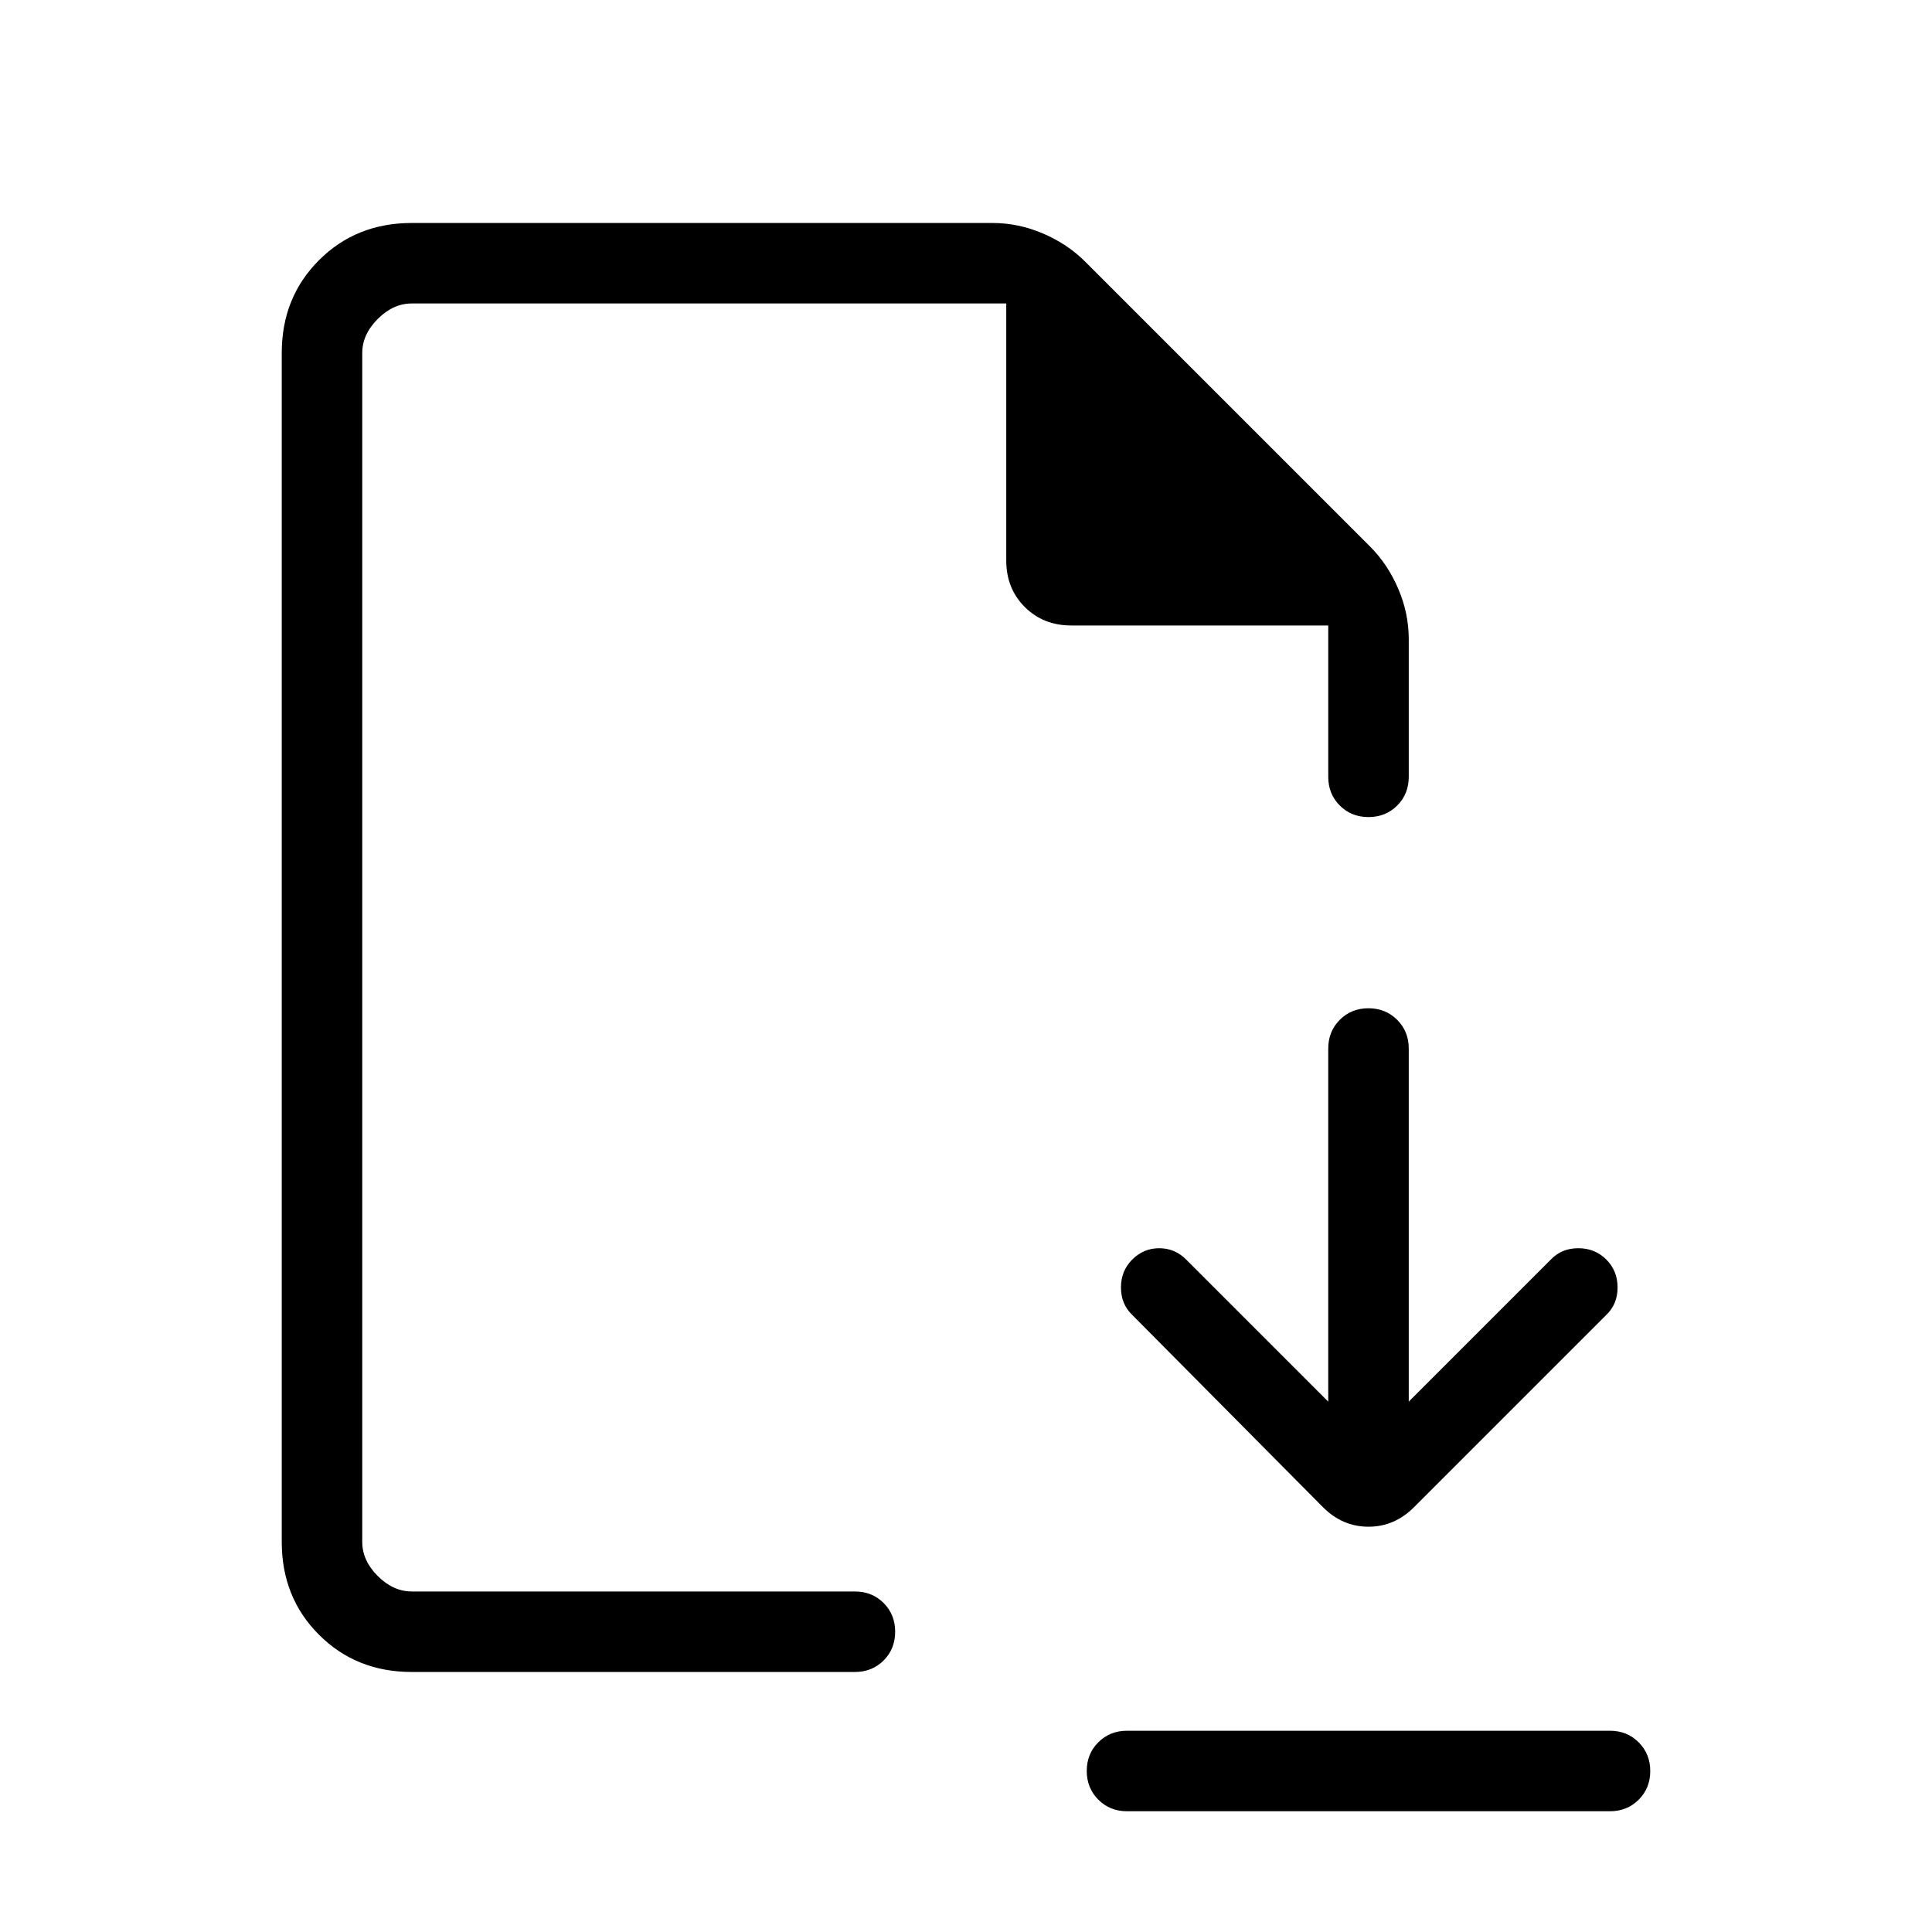
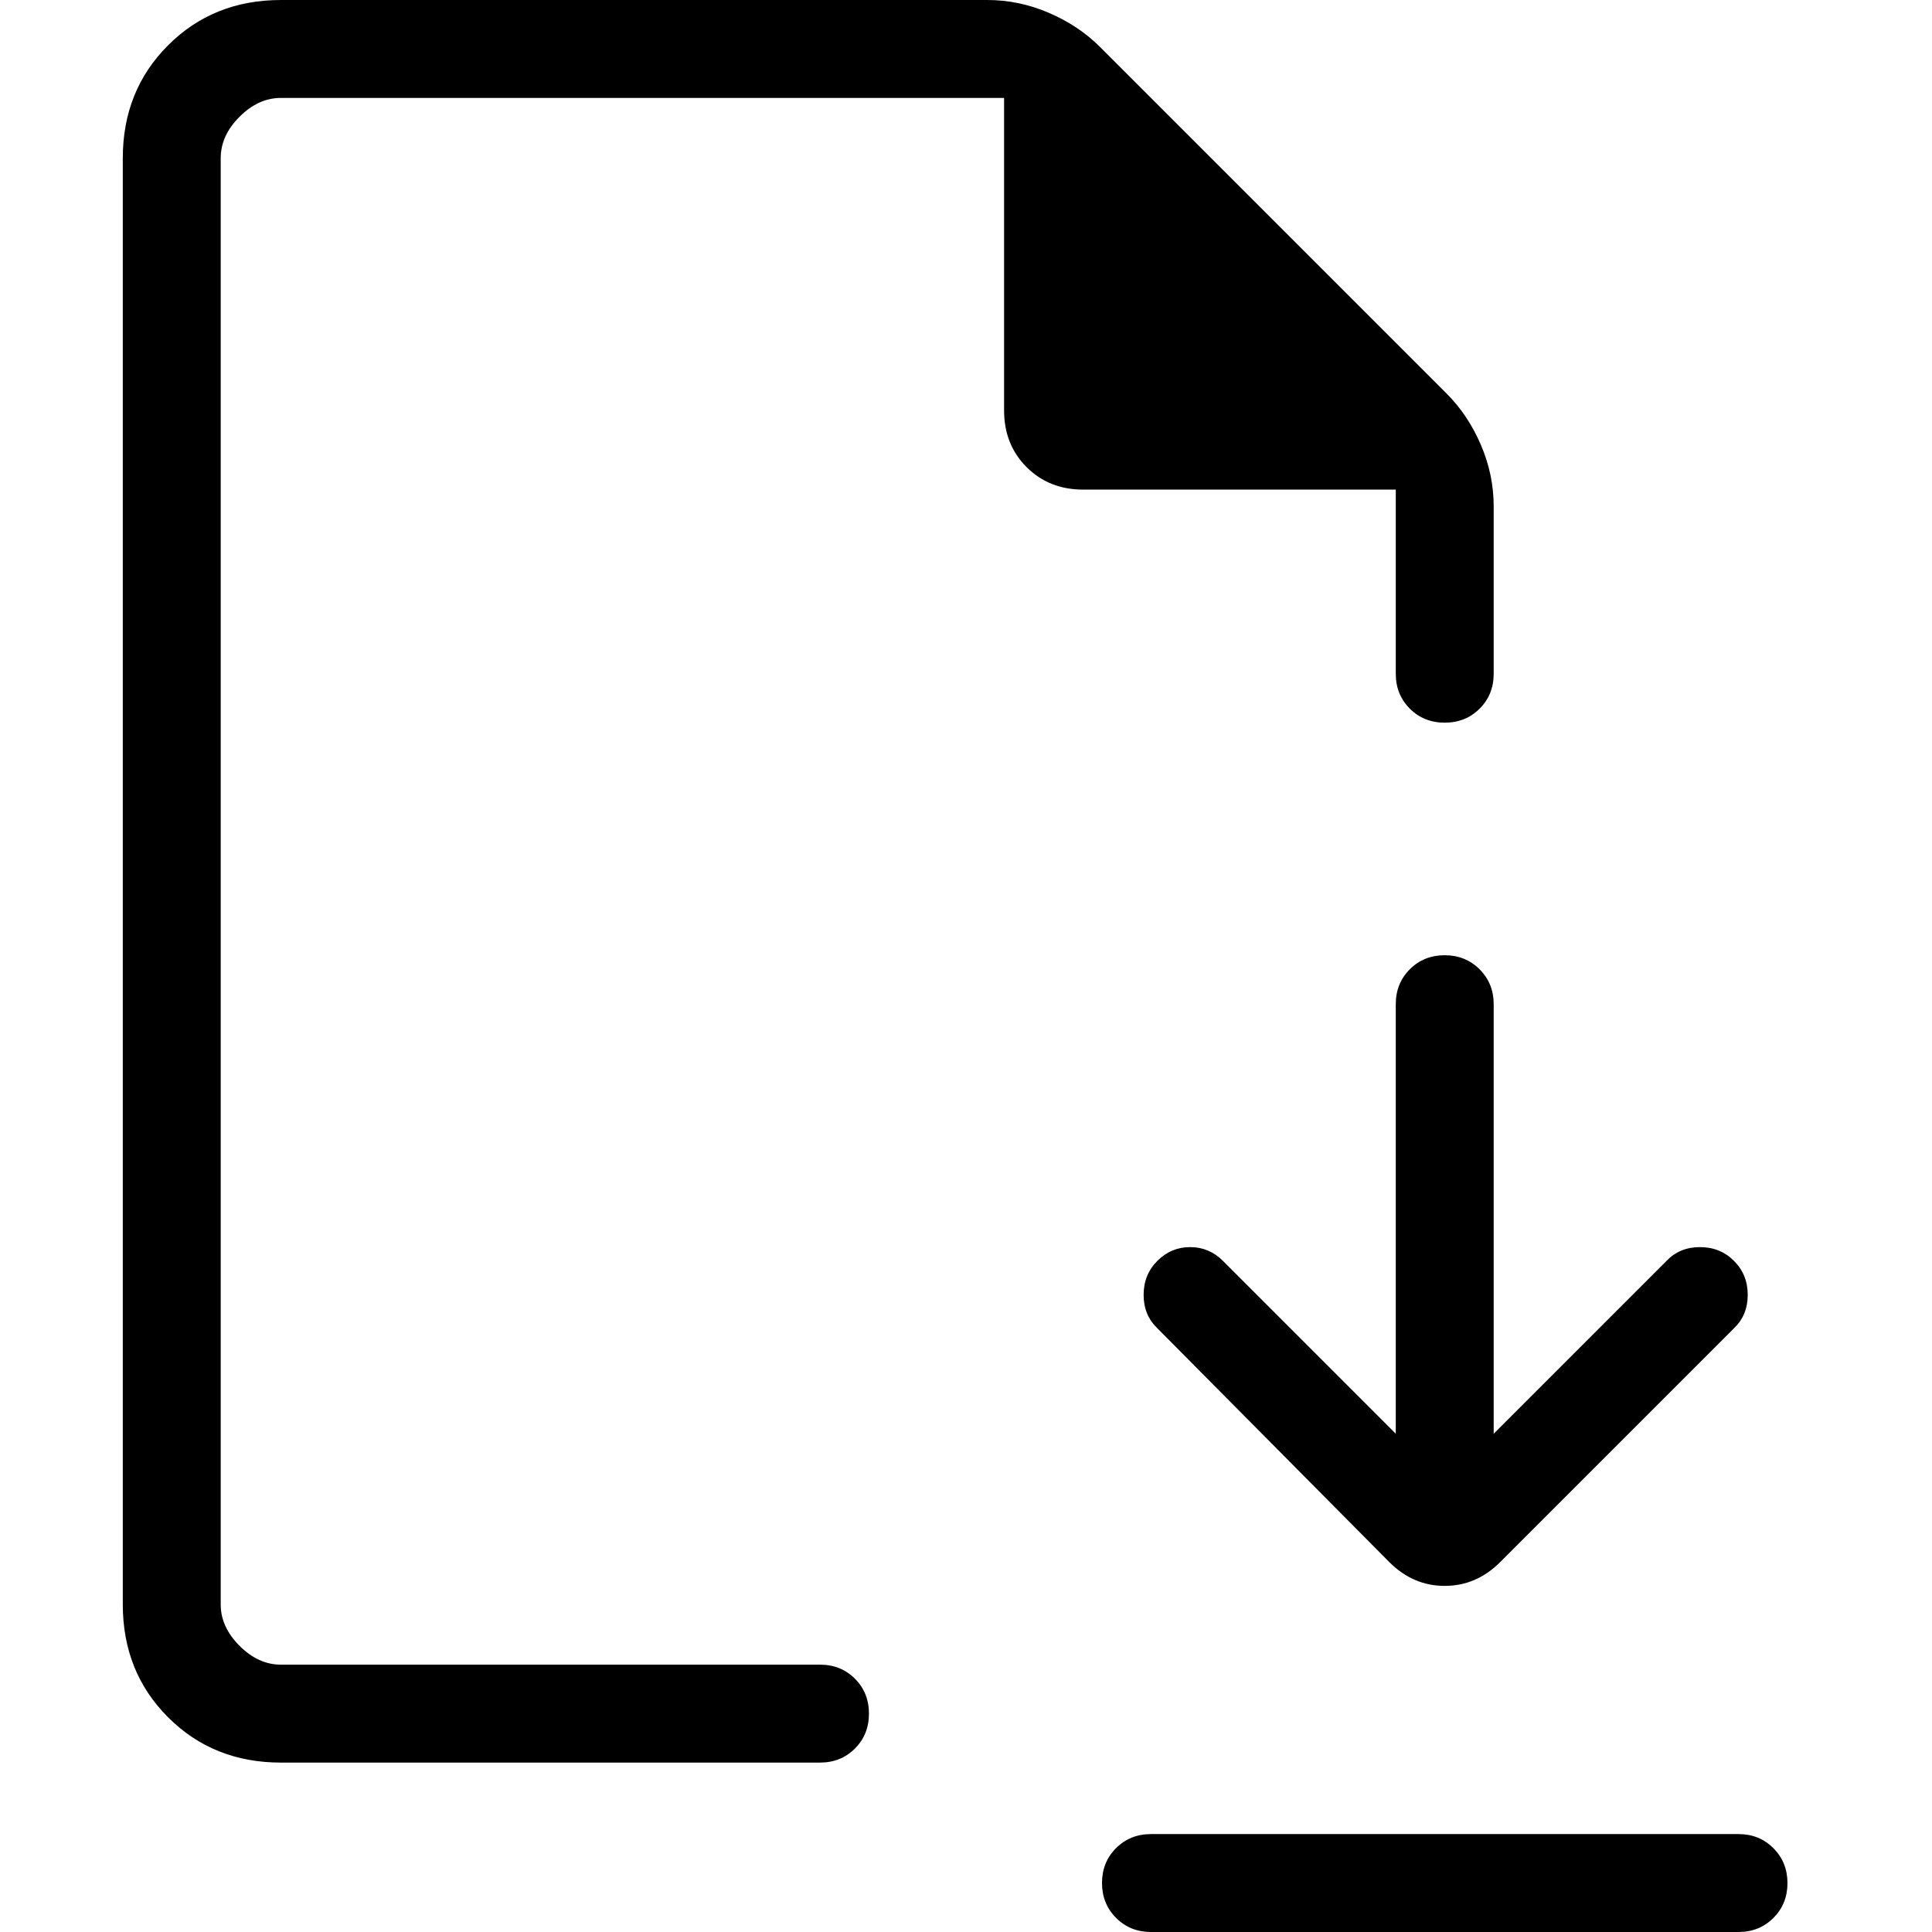
<svg xmlns="http://www.w3.org/2000/svg" id="a" viewBox="0 0 600 600">
-   <path d="M412.5,435.288l-44.134-44.134c-2.34-2.34-5.129-3.509-8.366-3.509s-6.026,1.17-8.366,3.509c-2.34,2.34-3.509,5.235-3.509,8.686,0,3.451,1.17,6.293,3.509,8.526l59.231,59.711c4.038,4.039,8.75,6.058,14.134,6.058s10.096-2.019,14.134-6.058l59.712-59.711c2.34-2.233,3.509-5.075,3.509-8.526,0-3.451-1.17-6.347-3.509-8.686-2.34-2.34-5.235-3.509-8.686-3.509-3.451,0-6.293,1.17-8.526,3.509l-44.134,44.134v-109.663c0-3.542-1.2-6.51-3.599-8.906-2.399-2.396-5.371-3.594-8.918-3.594s-6.514,1.198-8.901,3.594c-2.388,2.396-3.582,5.365-3.582,8.906v109.663Zm-62.5,102.212h150c3.542,0,6.51,1.2,8.906,3.599,2.396,2.399,3.594,5.372,3.594,8.918s-1.198,6.513-3.594,8.901c-2.396,2.388-5.365,3.582-8.906,3.582h-150c-3.542,0-6.51-1.2-8.906-3.599-2.396-2.399-3.594-5.372-3.594-8.918s1.198-6.513,3.594-8.901c2.396-2.388,5.365-3.582,8.906-3.582Z" />
-   <path d="M127.884,519.248c-11.506,0-21.114-3.854-28.822-11.562-7.708-7.708-11.562-17.316-11.562-28.822V109.632c0-11.506,3.854-21.114,11.562-28.822,7.708-7.708,17.316-11.562,28.822-11.562h180.337c5.385,0,10.617,1.09,15.697,3.269,5.08,2.179,9.431,5.08,13.053,8.702l88.558,88.558c3.622,3.622,6.523,7.973,8.702,13.053,2.18,5.08,3.269,10.312,3.269,15.697v42.721c0,3.557-1.194,6.53-3.582,8.918-2.388,2.388-5.36,3.582-8.918,3.582-3.558,0-6.53-1.194-8.918-3.582-2.388-2.388-3.582-5.361-3.582-8.918v-47h-79.808c-5.801,0-10.617-1.915-14.447-5.745-3.83-3.83-5.745-8.646-5.745-14.447V94.248H127.884c-3.846,0-7.371,1.602-10.577,4.808-3.205,3.205-4.807,6.731-4.807,10.577V478.864c0,3.846,1.603,7.371,4.808,10.577,3.205,3.205,6.731,4.807,10.577,4.807h137.616c3.558,0,6.53,1.194,8.918,3.582,2.388,2.388,3.582,5.361,3.582,8.918,0,3.558-1.194,6.531-3.582,8.918-2.388,2.388-5.361,3.582-8.918,3.582H127.884Zm-15.384-25v0Z" />
+   <path d="M433.47,445.257l-53.686-53.686c-2.846-2.846-6.238-4.269-10.176-4.269s-7.33,1.423-10.176,4.269c-2.846,2.846-4.269,6.368-4.269,10.566,0,4.198,1.423,7.655,4.269,10.371l72.05,72.634c4.912,4.913,10.643,7.369,17.193,7.369s12.281-2.456,17.193-7.369l72.635-72.634c2.846-2.716,4.269-6.173,4.269-10.371,0-4.198-1.423-7.72-4.269-10.566-2.846-2.846-6.368-4.269-10.566-4.269-4.198,0-7.655,1.423-10.371,4.269l-53.686,53.686v-133.396c0-4.308-1.459-7.919-4.378-10.834-2.918-2.914-6.534-4.372-10.848-4.372s-7.923,1.457-10.828,4.372c-2.905,2.914-4.357,6.526-4.357,10.834v133.396Zm-76.026,124.332h182.463c4.308,0,7.919,1.459,10.834,4.378,2.914,2.918,4.372,6.534,4.372,10.848s-1.457,7.923-4.372,10.828c-2.914,2.905-6.526,4.357-10.834,4.357h-182.463c-4.308,0-7.919-1.459-10.834-4.378-2.914-2.918-4.372-6.534-4.372-10.848s1.457-7.923,4.372-10.828c2.914-2.905,6.526-4.357,10.834-4.357Z" />
+   <path d="M87.258,547.388c-13.996,0-25.683-4.688-35.059-14.065-9.377-9.377-14.065-21.063-14.065-35.059V49.124c0-13.996,4.688-25.683,14.065-35.059C61.575,4.688,73.262,0,87.258,0h219.365c6.55,0,12.915,1.326,19.094,3.977,6.179,2.651,11.472,6.179,15.878,10.585l107.723,107.723c4.406,4.406,7.934,9.699,10.585,15.878,2.651,6.179,3.977,12.544,3.977,19.094v51.967c0,4.327-1.452,7.943-4.357,10.848-2.904,2.905-6.52,4.357-10.848,4.357-4.327,0-7.943-1.452-10.848-4.357-2.905-2.905-4.357-6.521-4.357-10.848v-57.172h-97.08c-7.057,0-12.915-2.329-17.573-6.988-4.659-4.659-6.988-10.517-6.988-17.573V30.41H87.258c-4.678,0-8.967,1.949-12.866,5.848-3.899,3.899-5.848,8.188-5.848,12.866V498.263c0,4.678,1.949,8.967,5.848,12.866,3.899,3.899,8.188,5.848,12.866,5.848H254.656c4.327,0,7.943,1.452,10.848,4.357,2.905,2.905,4.357,6.521,4.357,10.848,0,4.328-1.452,7.944-4.357,10.848-2.905,2.905-6.521,4.357-10.848,4.357H87.258Zm-18.714-30.41v0Z" />
</svg>
